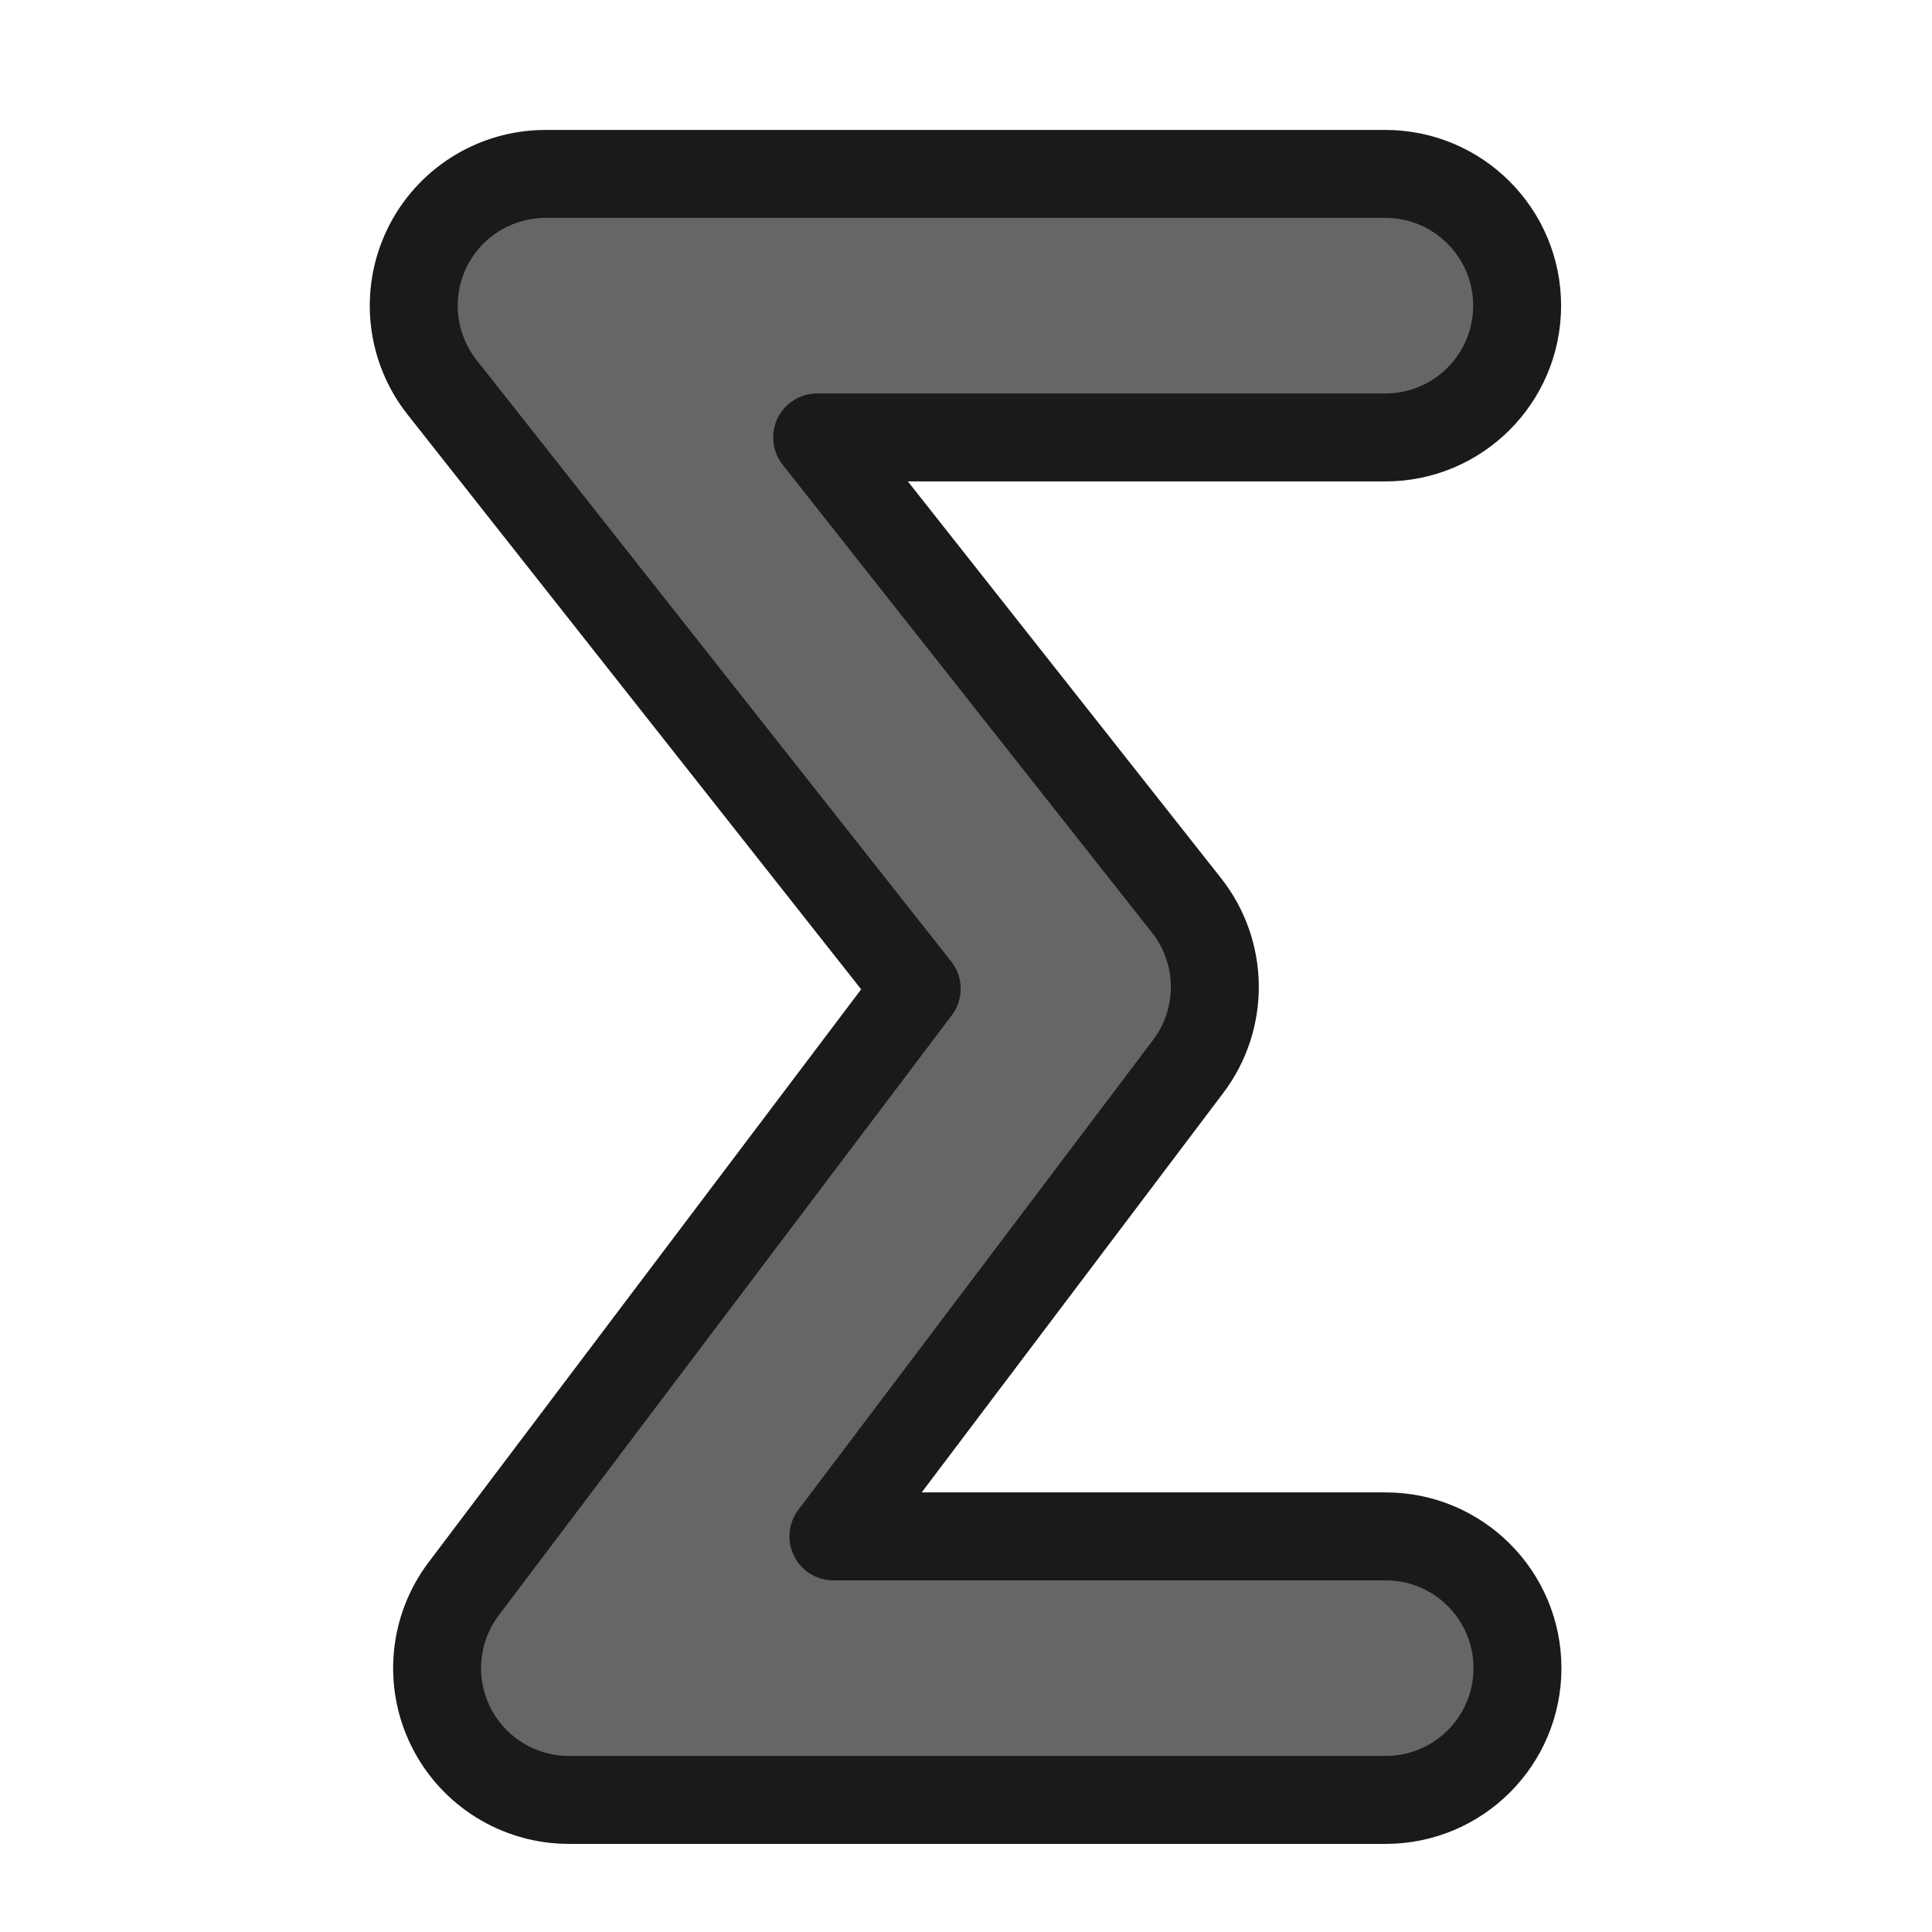
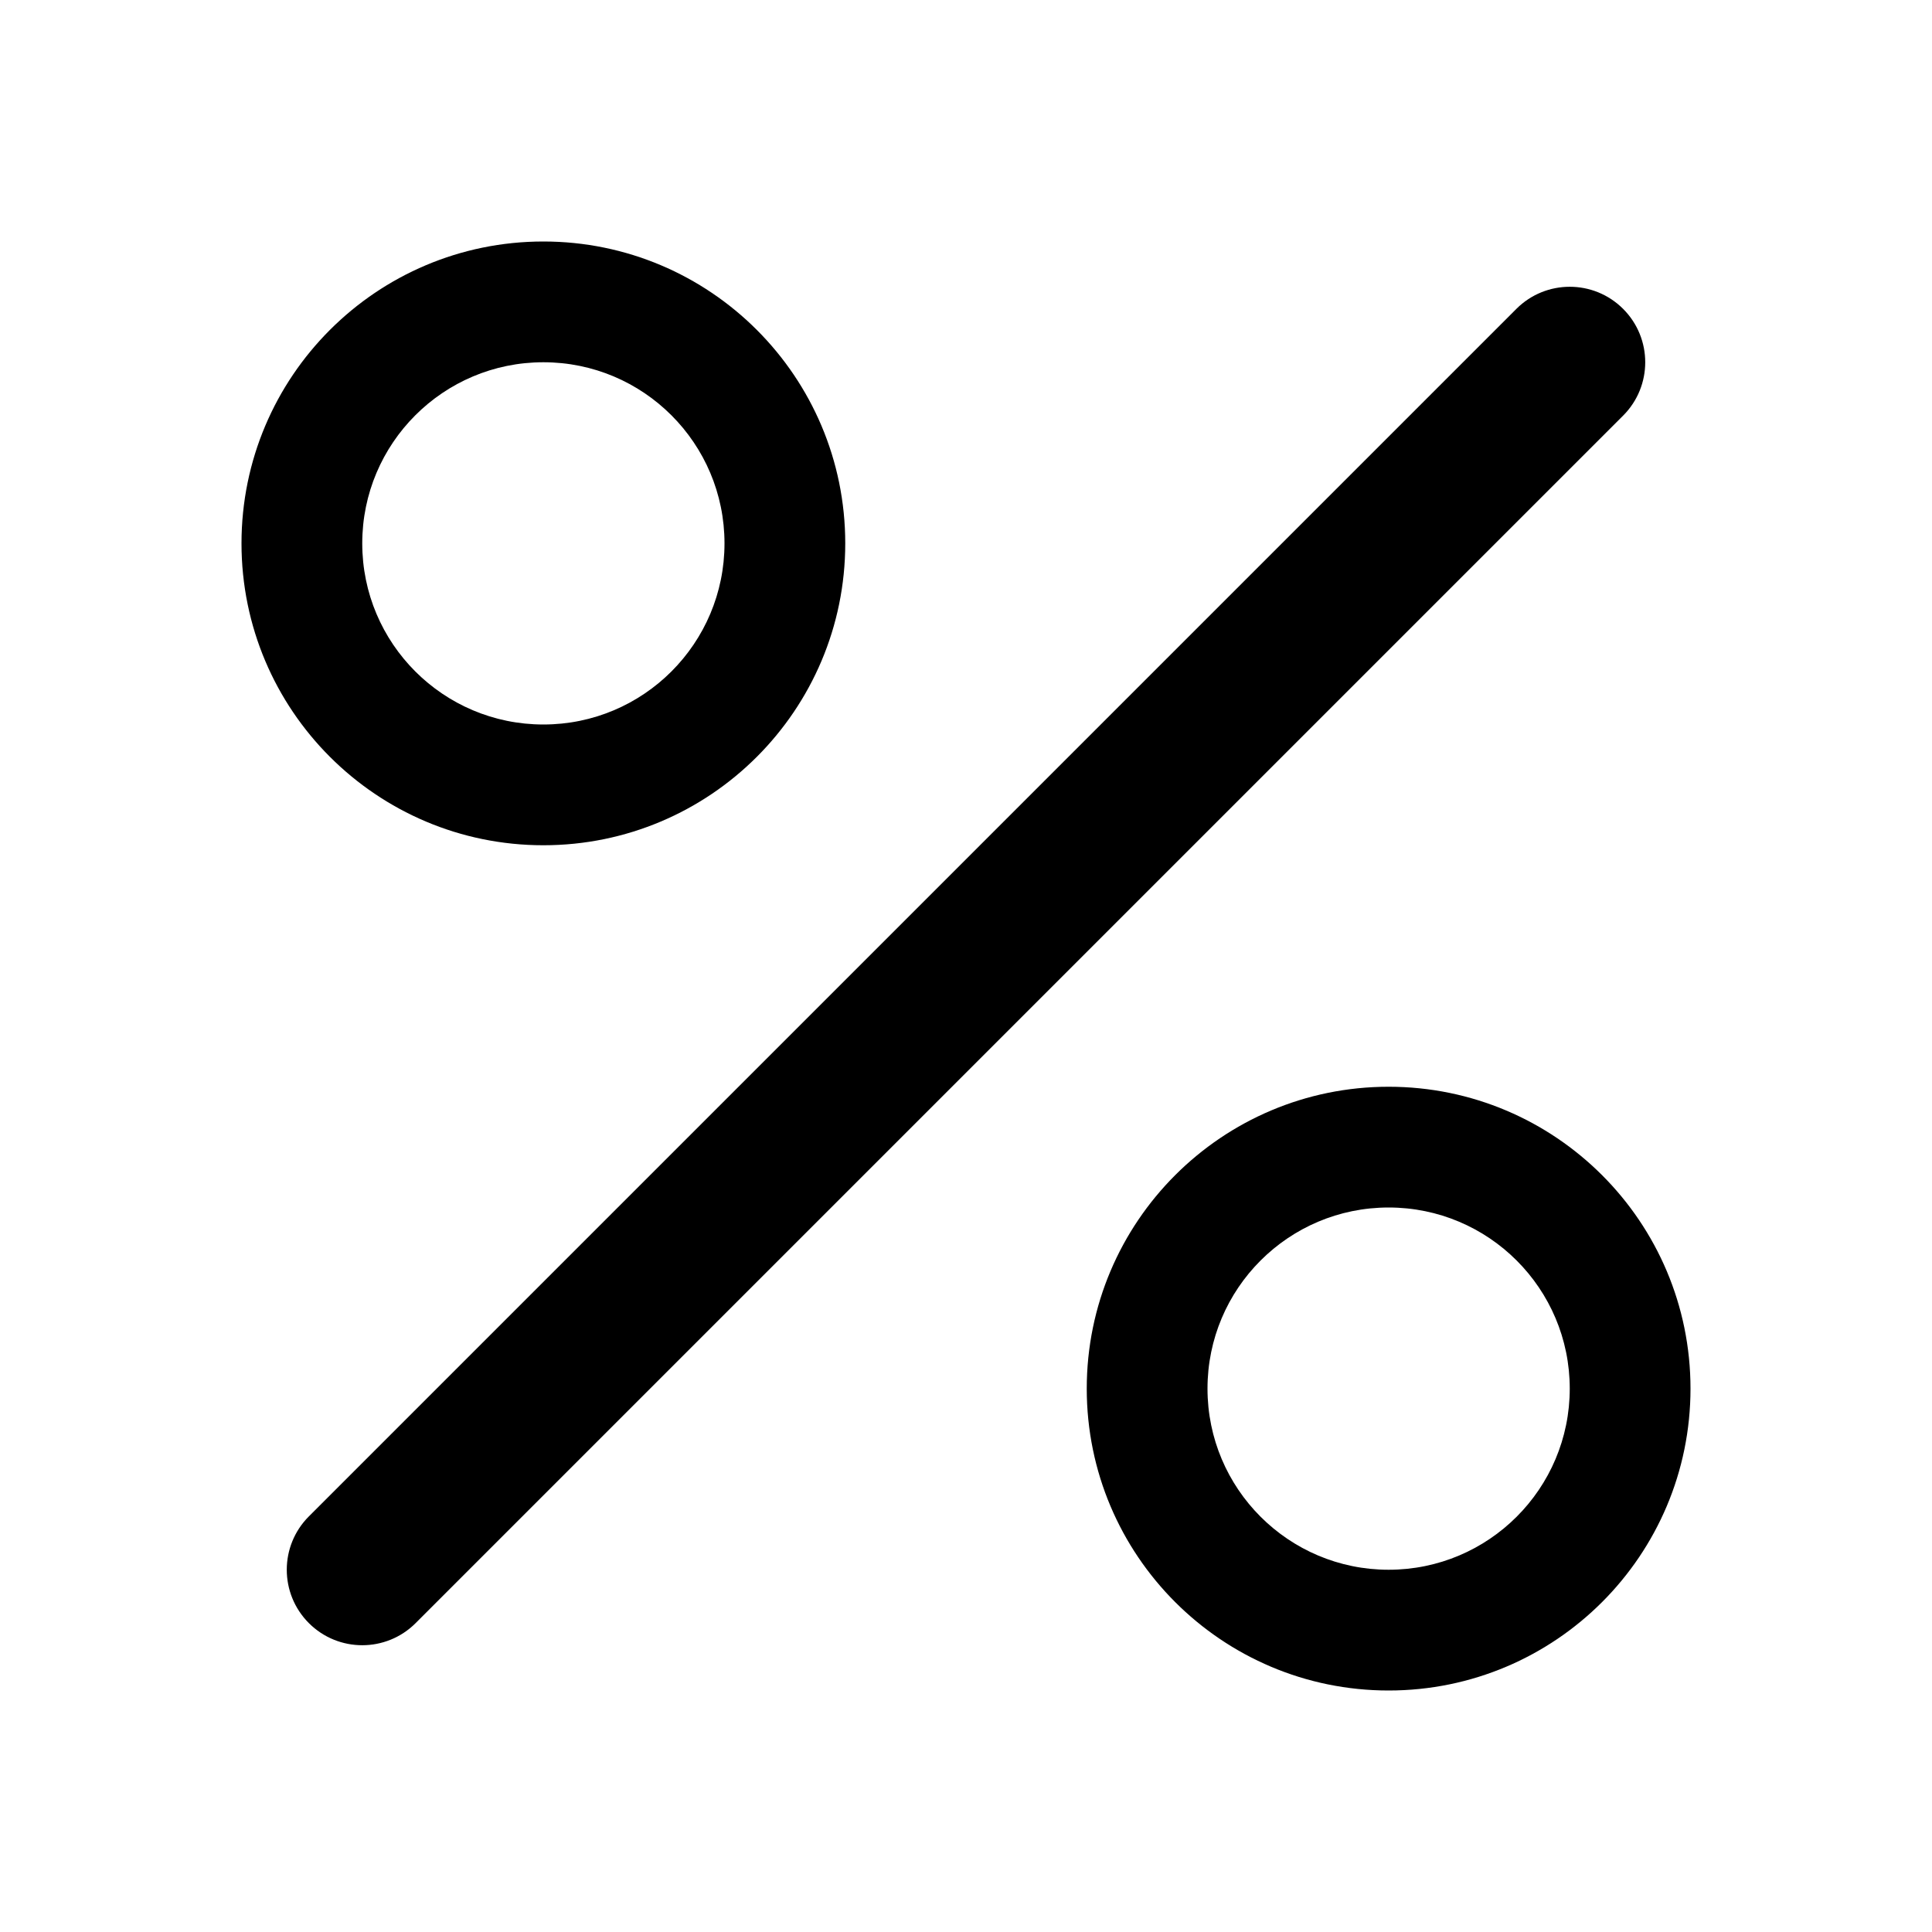
- <svg xmlns="http://www.w3.org/2000/svg" width="22" height="22" viewBox="0 0 5.821 5.821">
-   <defs>
-     <linearGradient id="a">
-       <stop offset="0" style="stop-color:#3689e6;stop-opacity:1" />
-       <stop offset="1" style="stop-color:#64baff;stop-opacity:1" />
-     </linearGradient>
-     <linearGradient id="c">
-       <stop offset="0" style="stop-color:#f9f9f9;stop-opacity:1" />
-       <stop offset="1" style="stop-color:#d8d8d8;stop-opacity:1" />
-     </linearGradient>
-     <linearGradient id="b">
-       <stop offset="0" style="stop-color:#efdfc4;stop-opacity:1" />
-       <stop offset="1" style="stop-color:#e7c591;stop-opacity:1" />
-     </linearGradient>
-     <linearGradient id="d">
-       <stop offset="0" style="stop-color:#9bdb4d;stop-opacity:1" />
-       <stop offset="1" style="stop-color:#68b723;stop-opacity:1" />
-     </linearGradient>
-   </defs>
-   <path d="M4.174 292.101H1.643l1.62 2.052-1.55 2.053h2.462" style="fill:none;stroke:#666;stroke-width:.794;stroke-linecap:round;stroke-linejoin:round;stroke-miterlimit:4;stroke-dasharray:none;stroke-opacity:1" transform="translate(0 -291.18)" />
-   <path style="color:#000;font-style:normal;font-variant:normal;font-weight:400;font-stretch:normal;font-size:medium;line-height:normal;font-family:sans-serif;font-variant-ligatures:normal;font-variant-position:normal;font-variant-caps:normal;font-variant-numeric:normal;font-variant-alternates:normal;font-variant-east-asian:normal;font-feature-settings:normal;font-variation-settings:normal;text-indent:0;text-align:start;text-decoration:none;text-decoration-line:none;text-decoration-style:solid;text-decoration-color:#000;letter-spacing:normal;word-spacing:normal;text-transform:none;writing-mode:lr-tb;direction:ltr;text-orientation:mixed;dominant-baseline:auto;baseline-shift:baseline;text-anchor:start;white-space:normal;shape-padding:0;shape-margin:0;inline-size:0;clip-rule:nonzero;display:inline;overflow:visible;visibility:visible;isolation:auto;mix-blend-mode:normal;color-interpolation:sRGB;color-interpolation-filters:linearRGB;solid-color:#000;solid-opacity:1;vector-effect:none;fill:none;fill-opacity:1;fill-rule:nonzero;stroke:#1a1a1a;stroke-width:.265;stroke-linecap:round;stroke-linejoin:round;stroke-miterlimit:4;stroke-dasharray:none;stroke-dashoffset:0;stroke-opacity:1;color-rendering:auto;image-rendering:auto;shape-rendering:auto;text-rendering:auto;enable-background:accumulate;stop-color:#000" d="M1.642 291.704a.397.397 0 0 0-.31.643l1.43 1.812-1.365 1.808a.397.397 0 0 0 .316.636h2.462a.397.397 0 0 0 .397-.397.397.397 0 0 0-.397-.397H2.511l1.069-1.416a.397.397 0 0 0-.005-.485l-1.113-1.41h1.712a.397.397 0 0 0 .397-.397.397.397 0 0 0-.397-.397z" transform="translate(0 -291.18)" />
+ <svg xmlns="http://www.w3.org/2000/svg" width="16" height="16" fill="currentColor" class="bi bi-percent" viewBox="0 0 16 16">
+   <path d="M13.442 2.558a.625.625 0 0 1 0 .884l-10 10a.625.625 0 1 1-.884-.884l10-10a.625.625 0 0 1 .884 0zM4.5 6a1.5 1.5 0 1 1 0-3 1.5 1.5 0 0 1 0 3zm0 1a2.5 2.5 0 1 0 0-5 2.5 2.5 0 0 0 0 5zm7 6a1.5 1.5 0 1 1 0-3 1.5 1.5 0 0 1 0 3zm0 1a2.5 2.5 0 1 0 0-5 2.5 2.5 0 0 0 0 5z" />
</svg>
